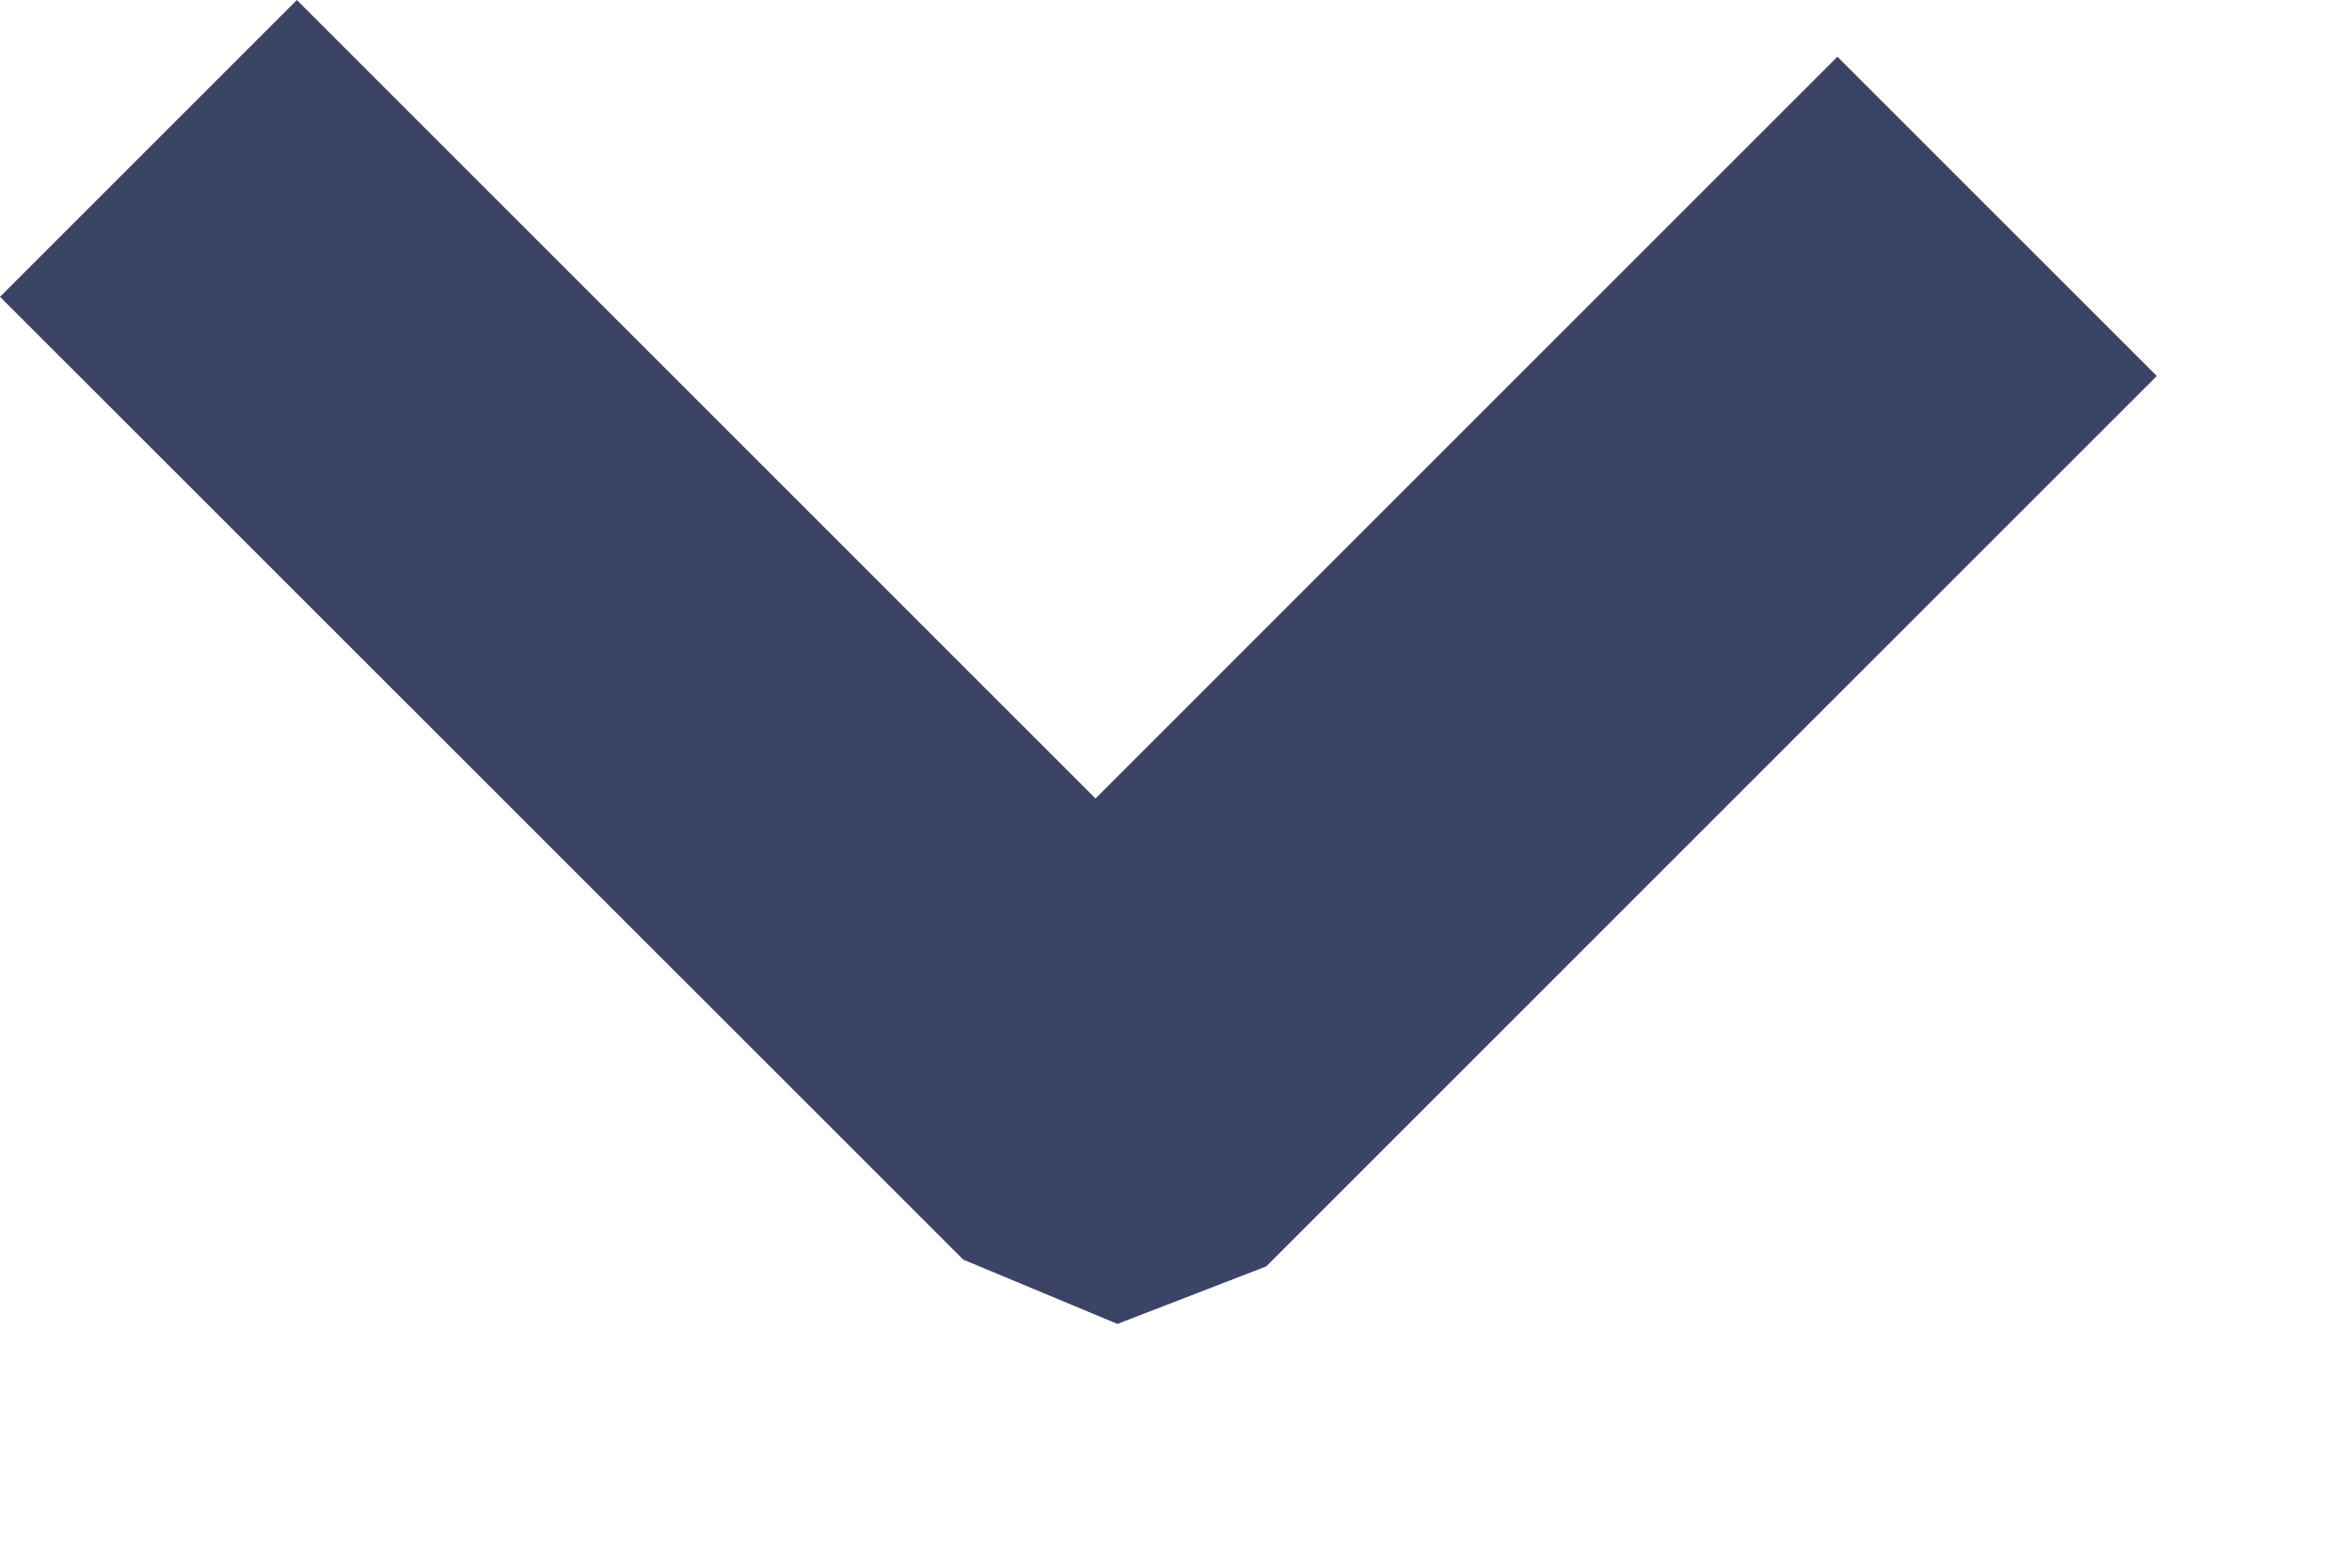
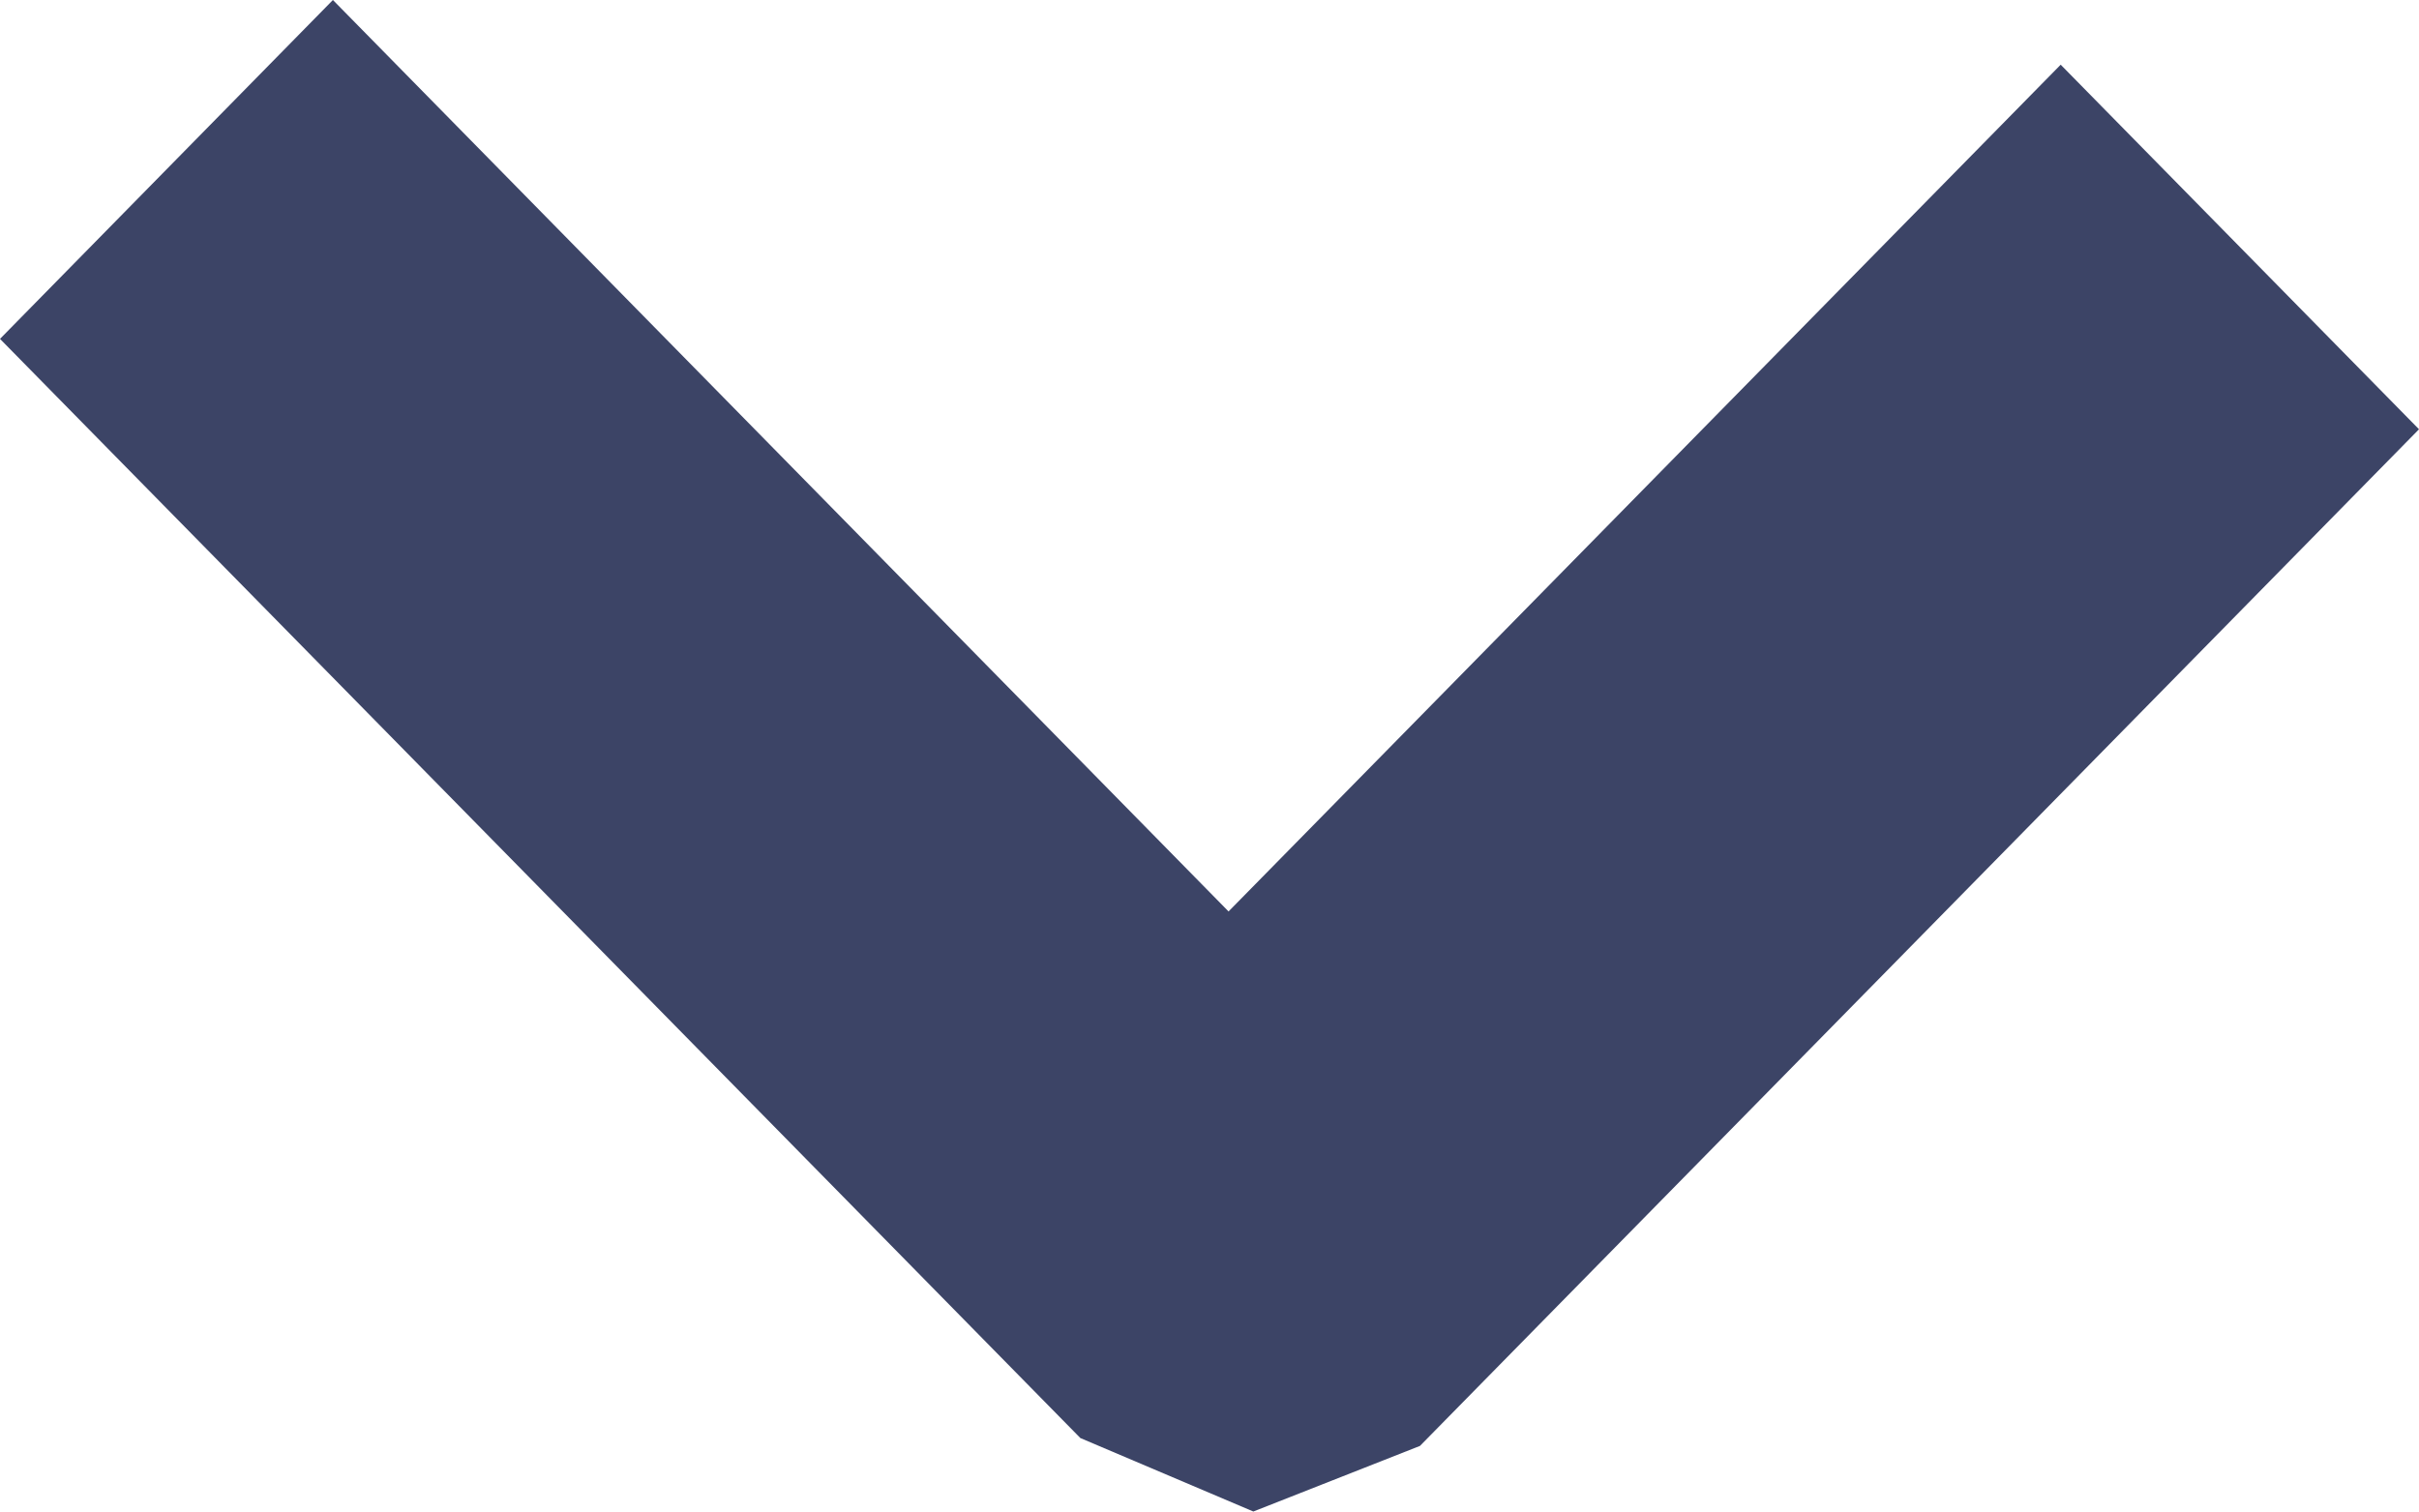
- <svg xmlns="http://www.w3.org/2000/svg" width="9" height="6" viewBox="0 0 9 6">
-   <g fill="none" fillRule="evenodd">
-     <polygon id="Combined-Shape" fill="#3C4466" fillRule="nonzero" points="4.192 3.056 7.031 0.217 8.253 1.439 4.845 4.847 4.276 5.067 3.686 4.821 0 1.136 1.136 0" />
+ <svg xmlns="http://www.w3.org/2000/svg" width="8px" height="5px" viewBox="0 0 8 5" version="1.1">
+   <g id="Symbols" stroke="none" stroke-width="1" fill="none" fill-rule="evenodd">
+     <g id="header-unauth-menu" transform="translate(-284, -48)" fill="#3C4466">
+       <g id="header">
+         <g id="navigation" transform="translate(182, 20)">
+           <g transform="translate(29, 21)" id="games">
+             <g>
+               <polygon id="Combined-Shape" points="77.063 10.015 79.815 7.214 81 8.42 77.696 11.783 77.145 12 76.573 11.757 73 8.121 74.101 7" />
+             </g>
+           </g>
+         </g>
+       </g>
+     </g>
  </g>
</svg>
